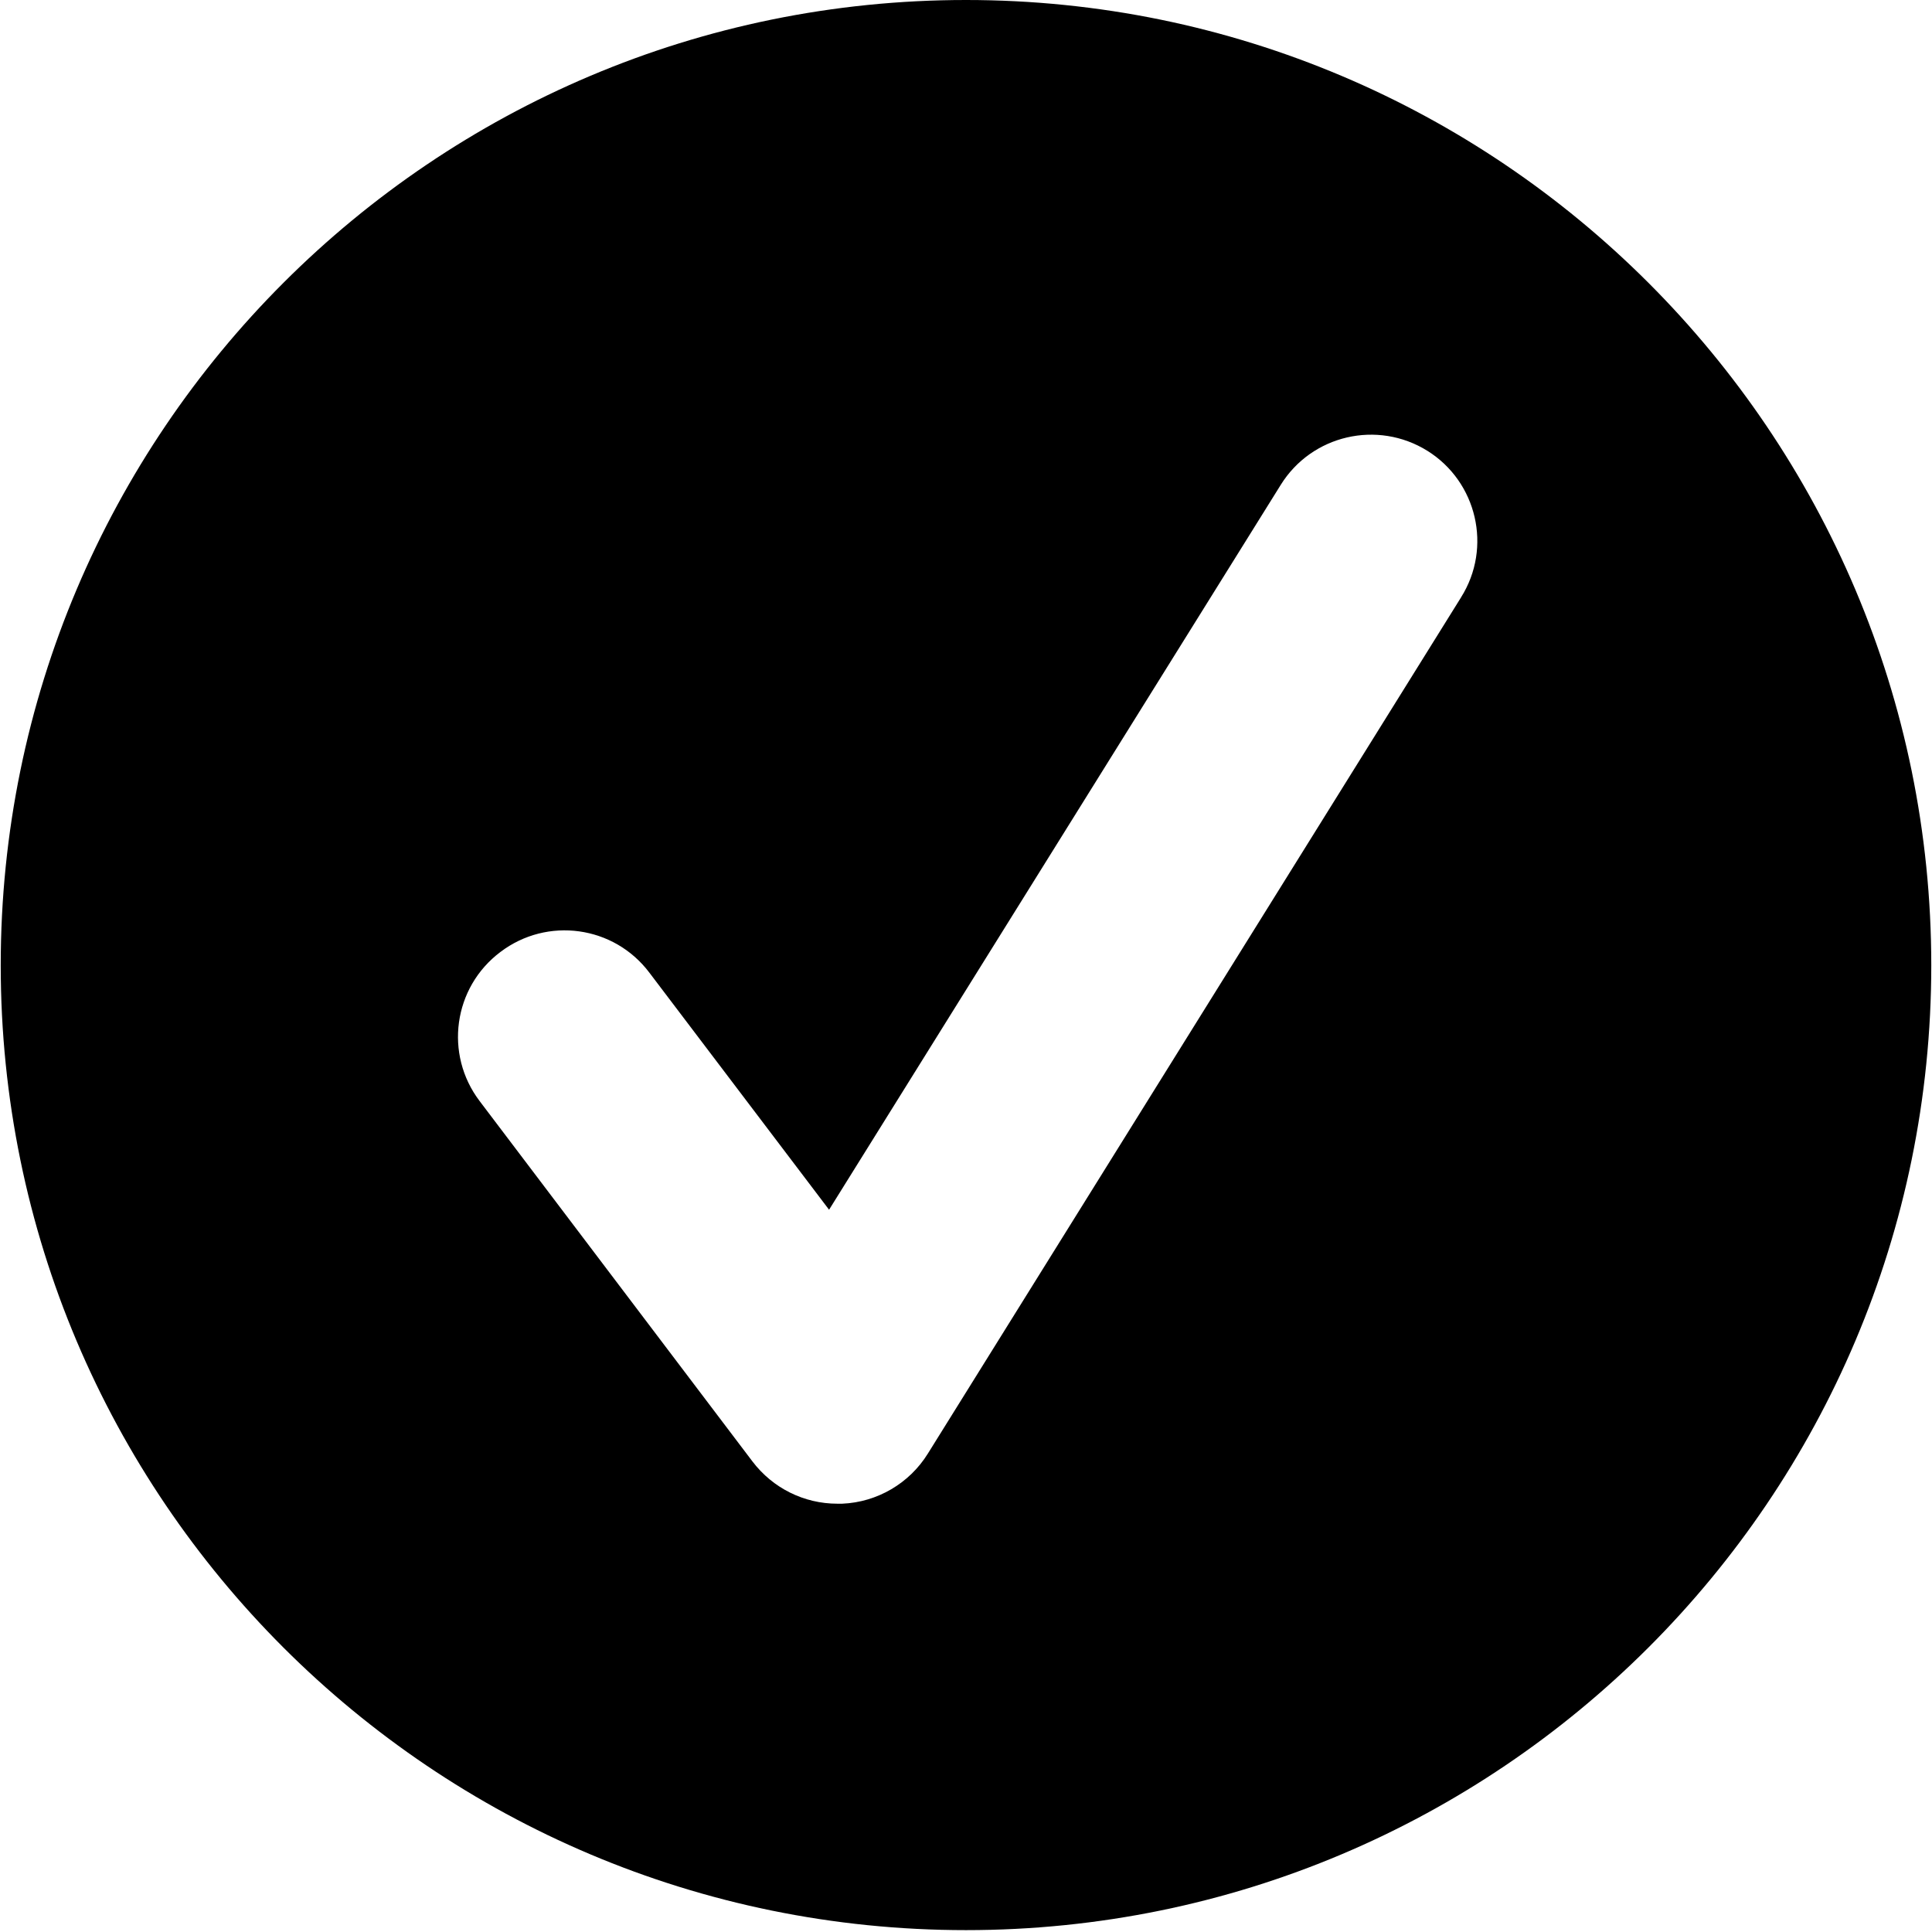
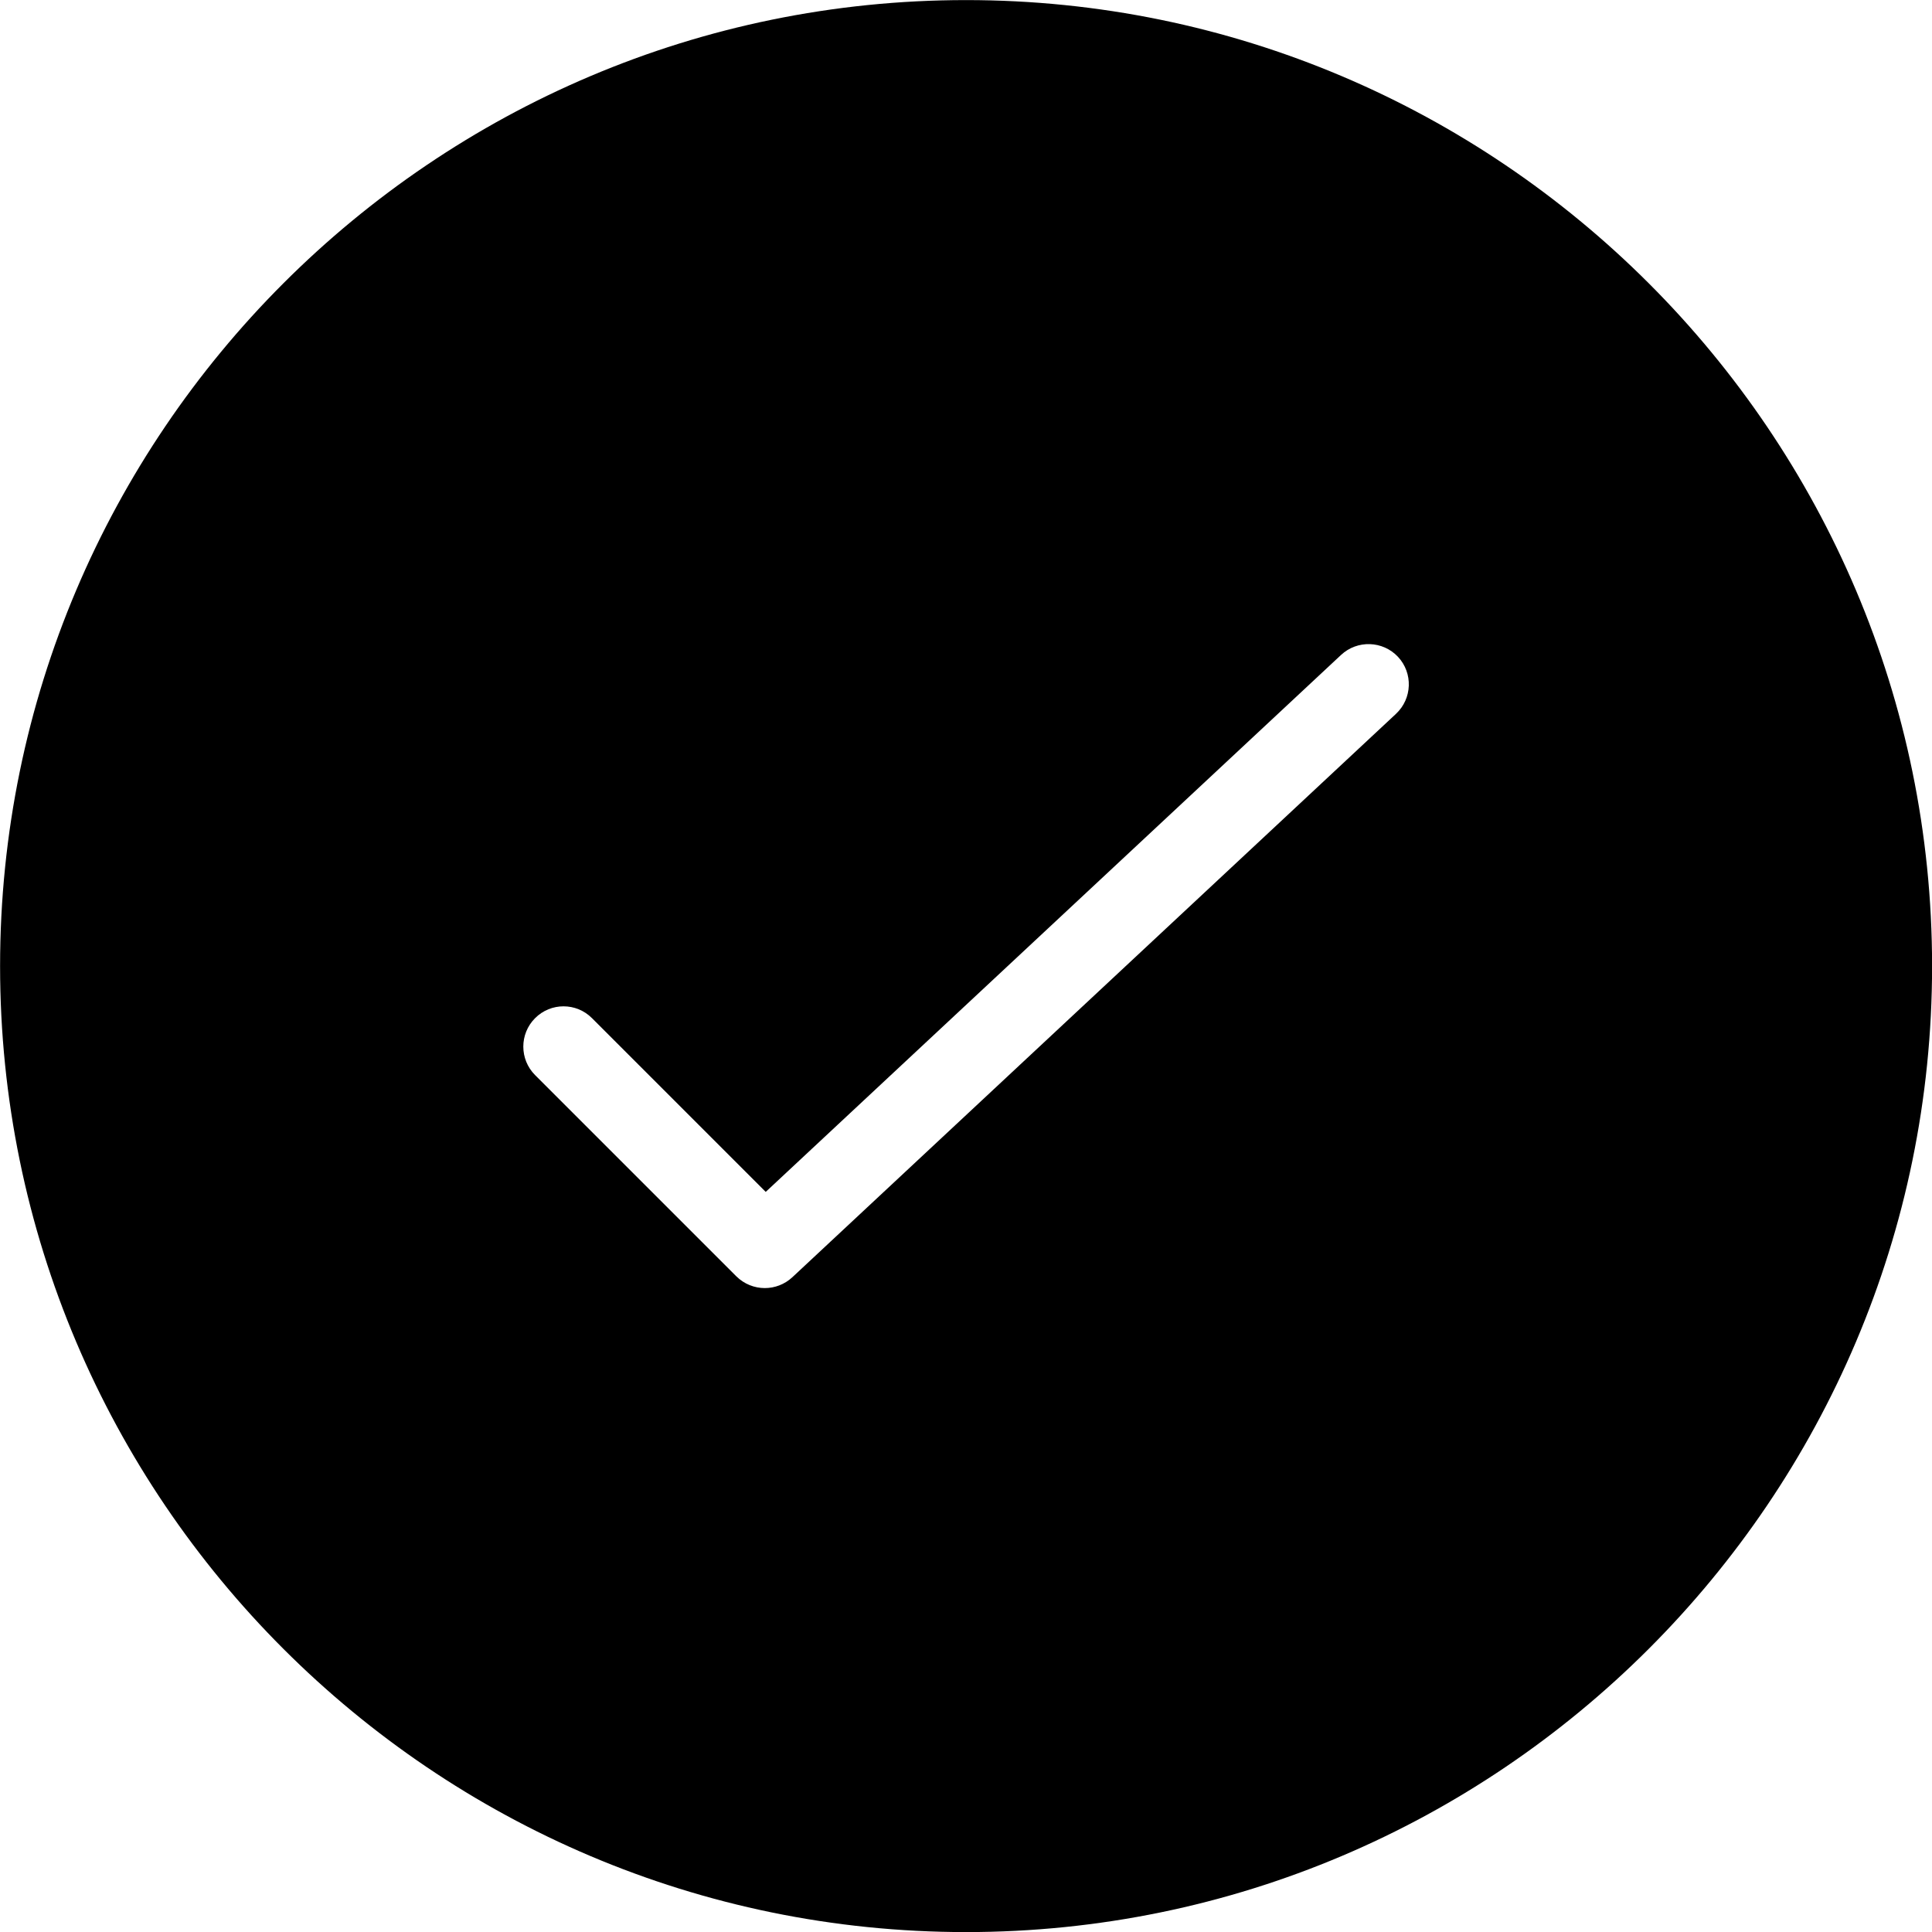
- <svg xmlns="http://www.w3.org/2000/svg" version="1.1" width="32" height="32" viewBox="0 0 32 32">
-   <path d="M16 0c-8.825 0-15.988 7.156-15.988 15.988s7.162 15.981 15.988 15.981 15.988-7.156 15.988-15.981-7.162-15.988-15.988-15.988zM24.2 9.894l-8.831 14.181c-0.306 0.494-0.838 0.806-1.419 0.831-0.025 0-0.056 0-0.081 0-0.55 0-1.069-0.256-1.406-0.7l-4.519-5.969c-0.588-0.775-0.438-1.881 0.344-2.469 0.775-0.588 1.881-0.438 2.469 0.344l2.975 3.925 7.481-12.006c0.512-0.825 1.6-1.081 2.431-0.563 0.819 0.513 1.075 1.6 0.556 2.425z" />
+ <svg xmlns="http://www.w3.org/2000/svg" version="1.1" id="Filled_Icons" x="0px" y="0px" width="24px" height="24px" viewBox="0 0 24 24" enable-background="new 0 0 24 24" xml:space="preserve">
+   <path d="M12.001,0.001c-6.617,0-12,5.384-12,12s5.383,12,12,12c6.616,0,12-5.384,12-12S18.618,0.001,12.001,0.001z M17.342,8.867  l-7.5,7c-0.096,0.089-0.219,0.134-0.341,0.134c-0.128,0-0.256-0.049-0.354-0.146l-2.5-2.5c-0.195-0.195-0.195-0.512,0-0.707  c0.195-0.196,0.512-0.196,0.707,0l2.158,2.158l7.147-6.67c0.201-0.188,0.518-0.178,0.707,0.023  C17.555,8.361,17.544,8.678,17.342,8.867z" />
</svg>
